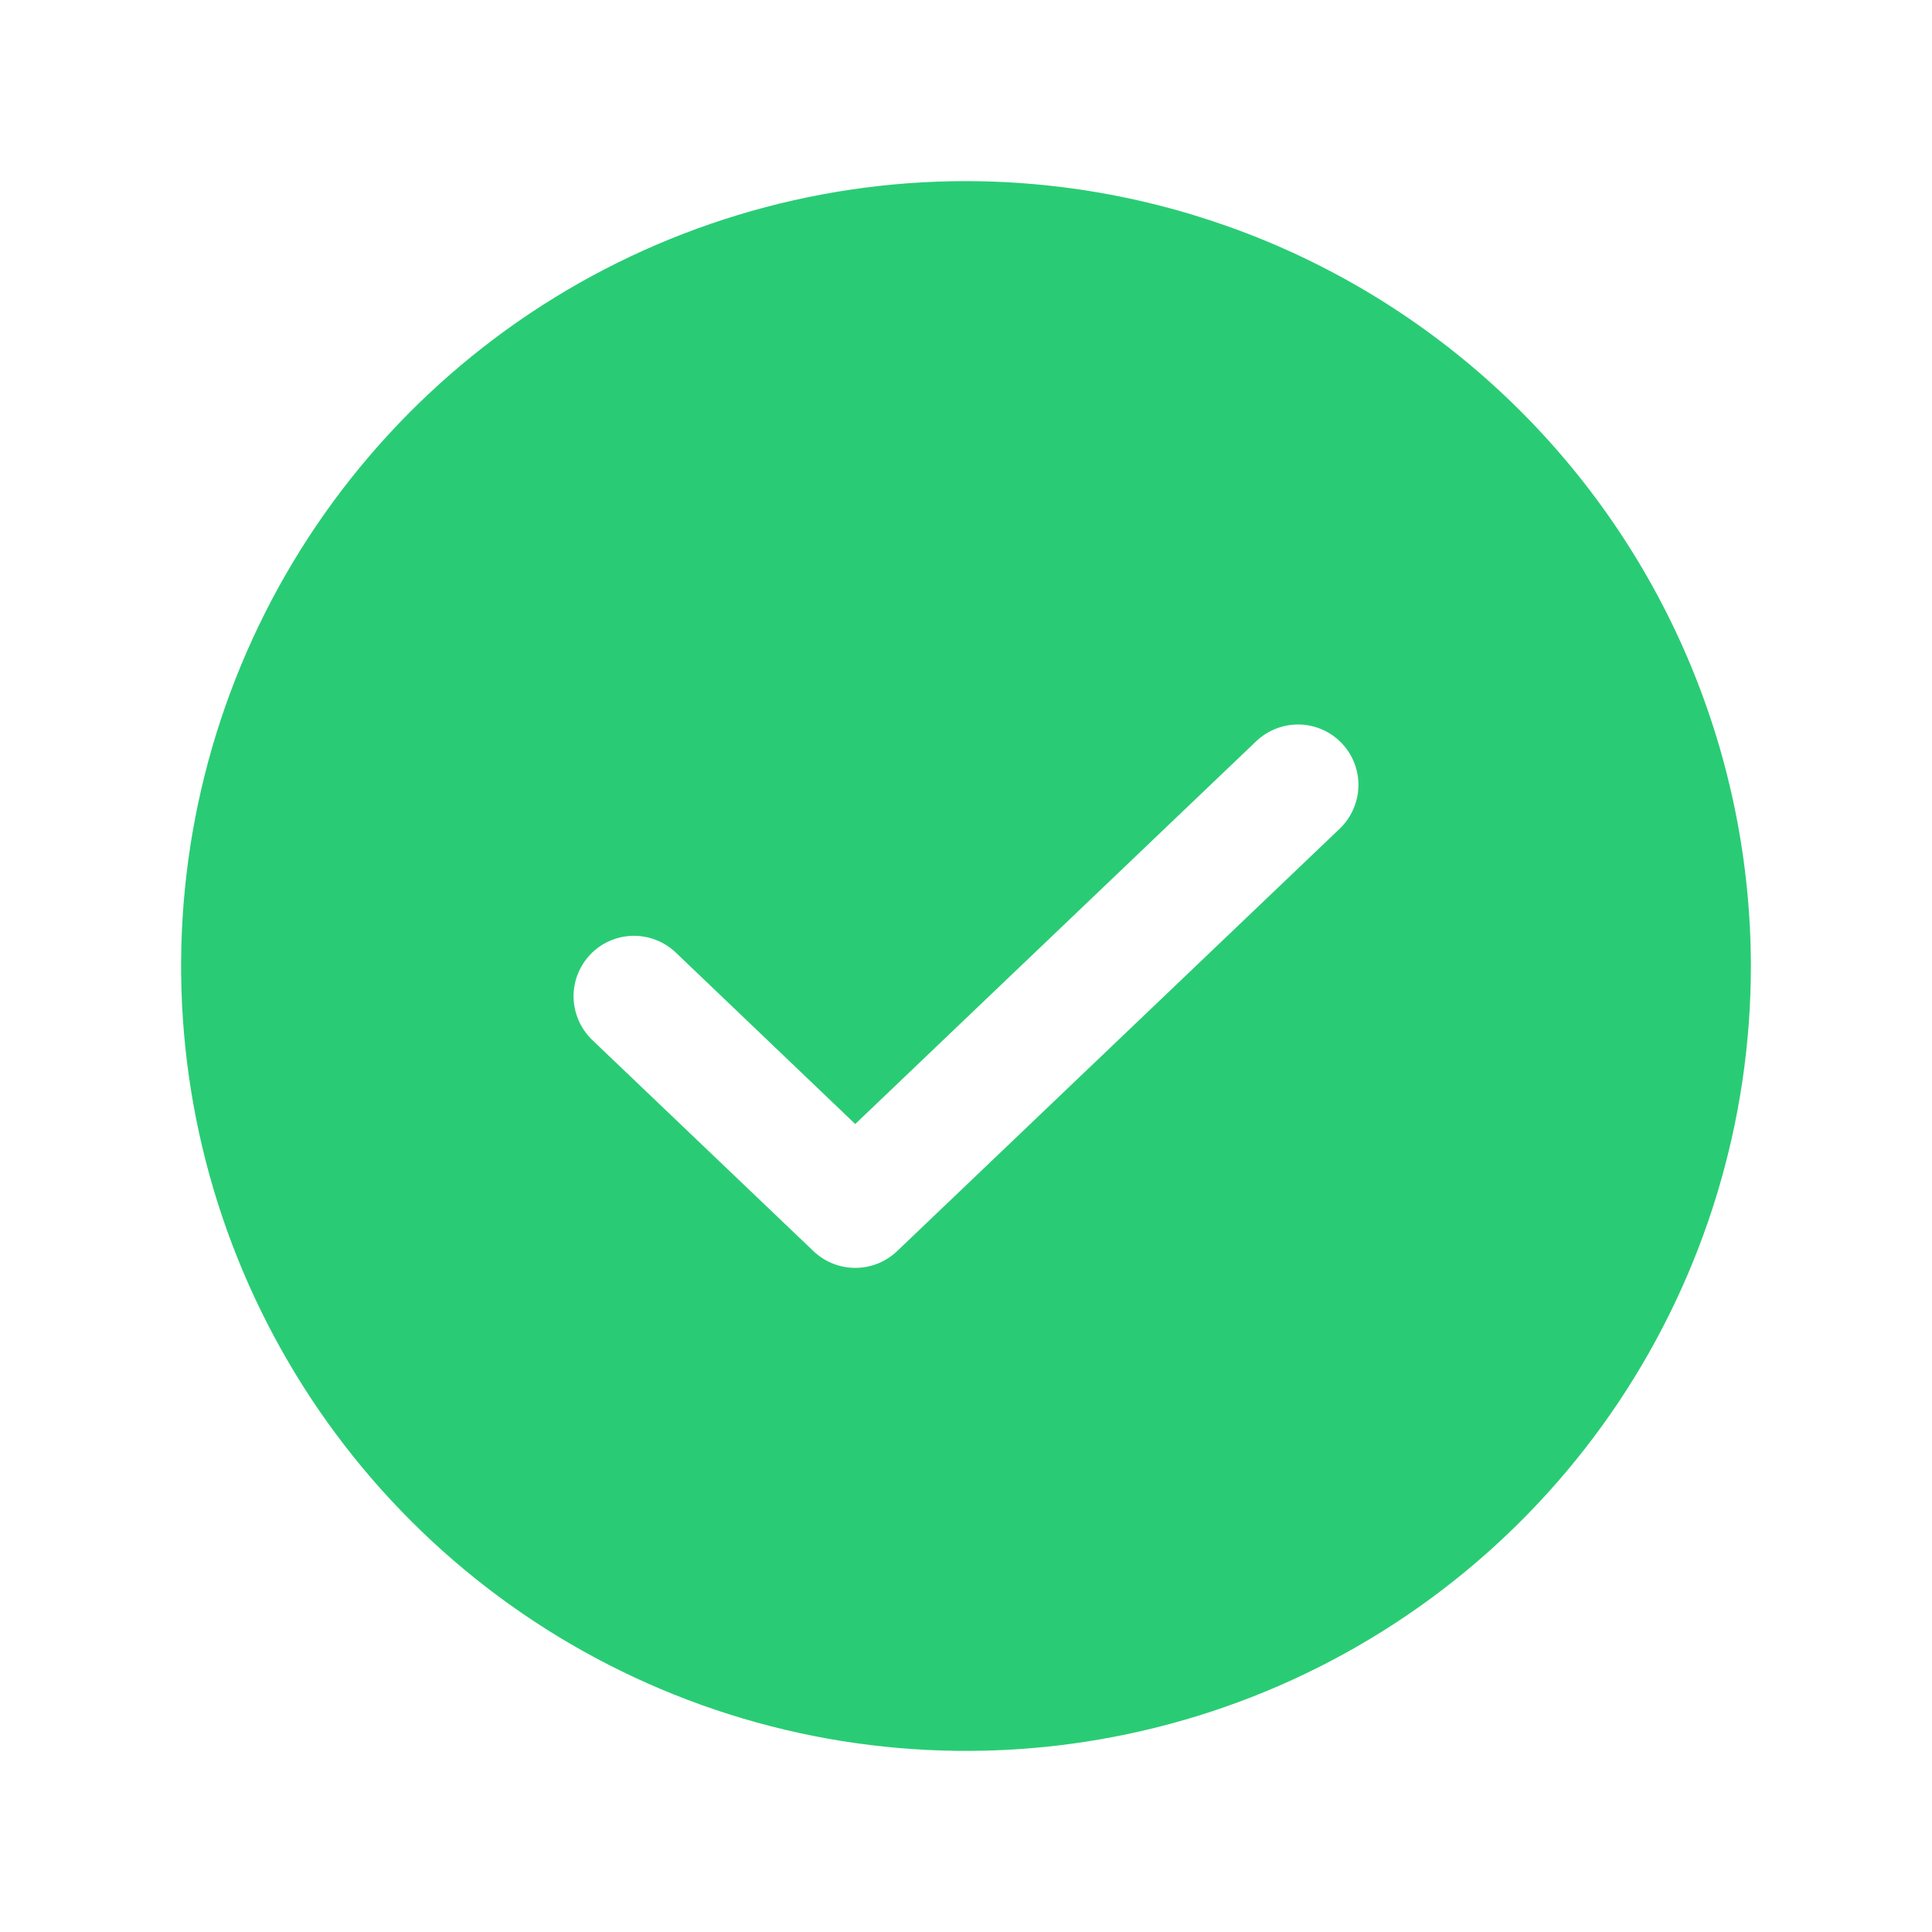
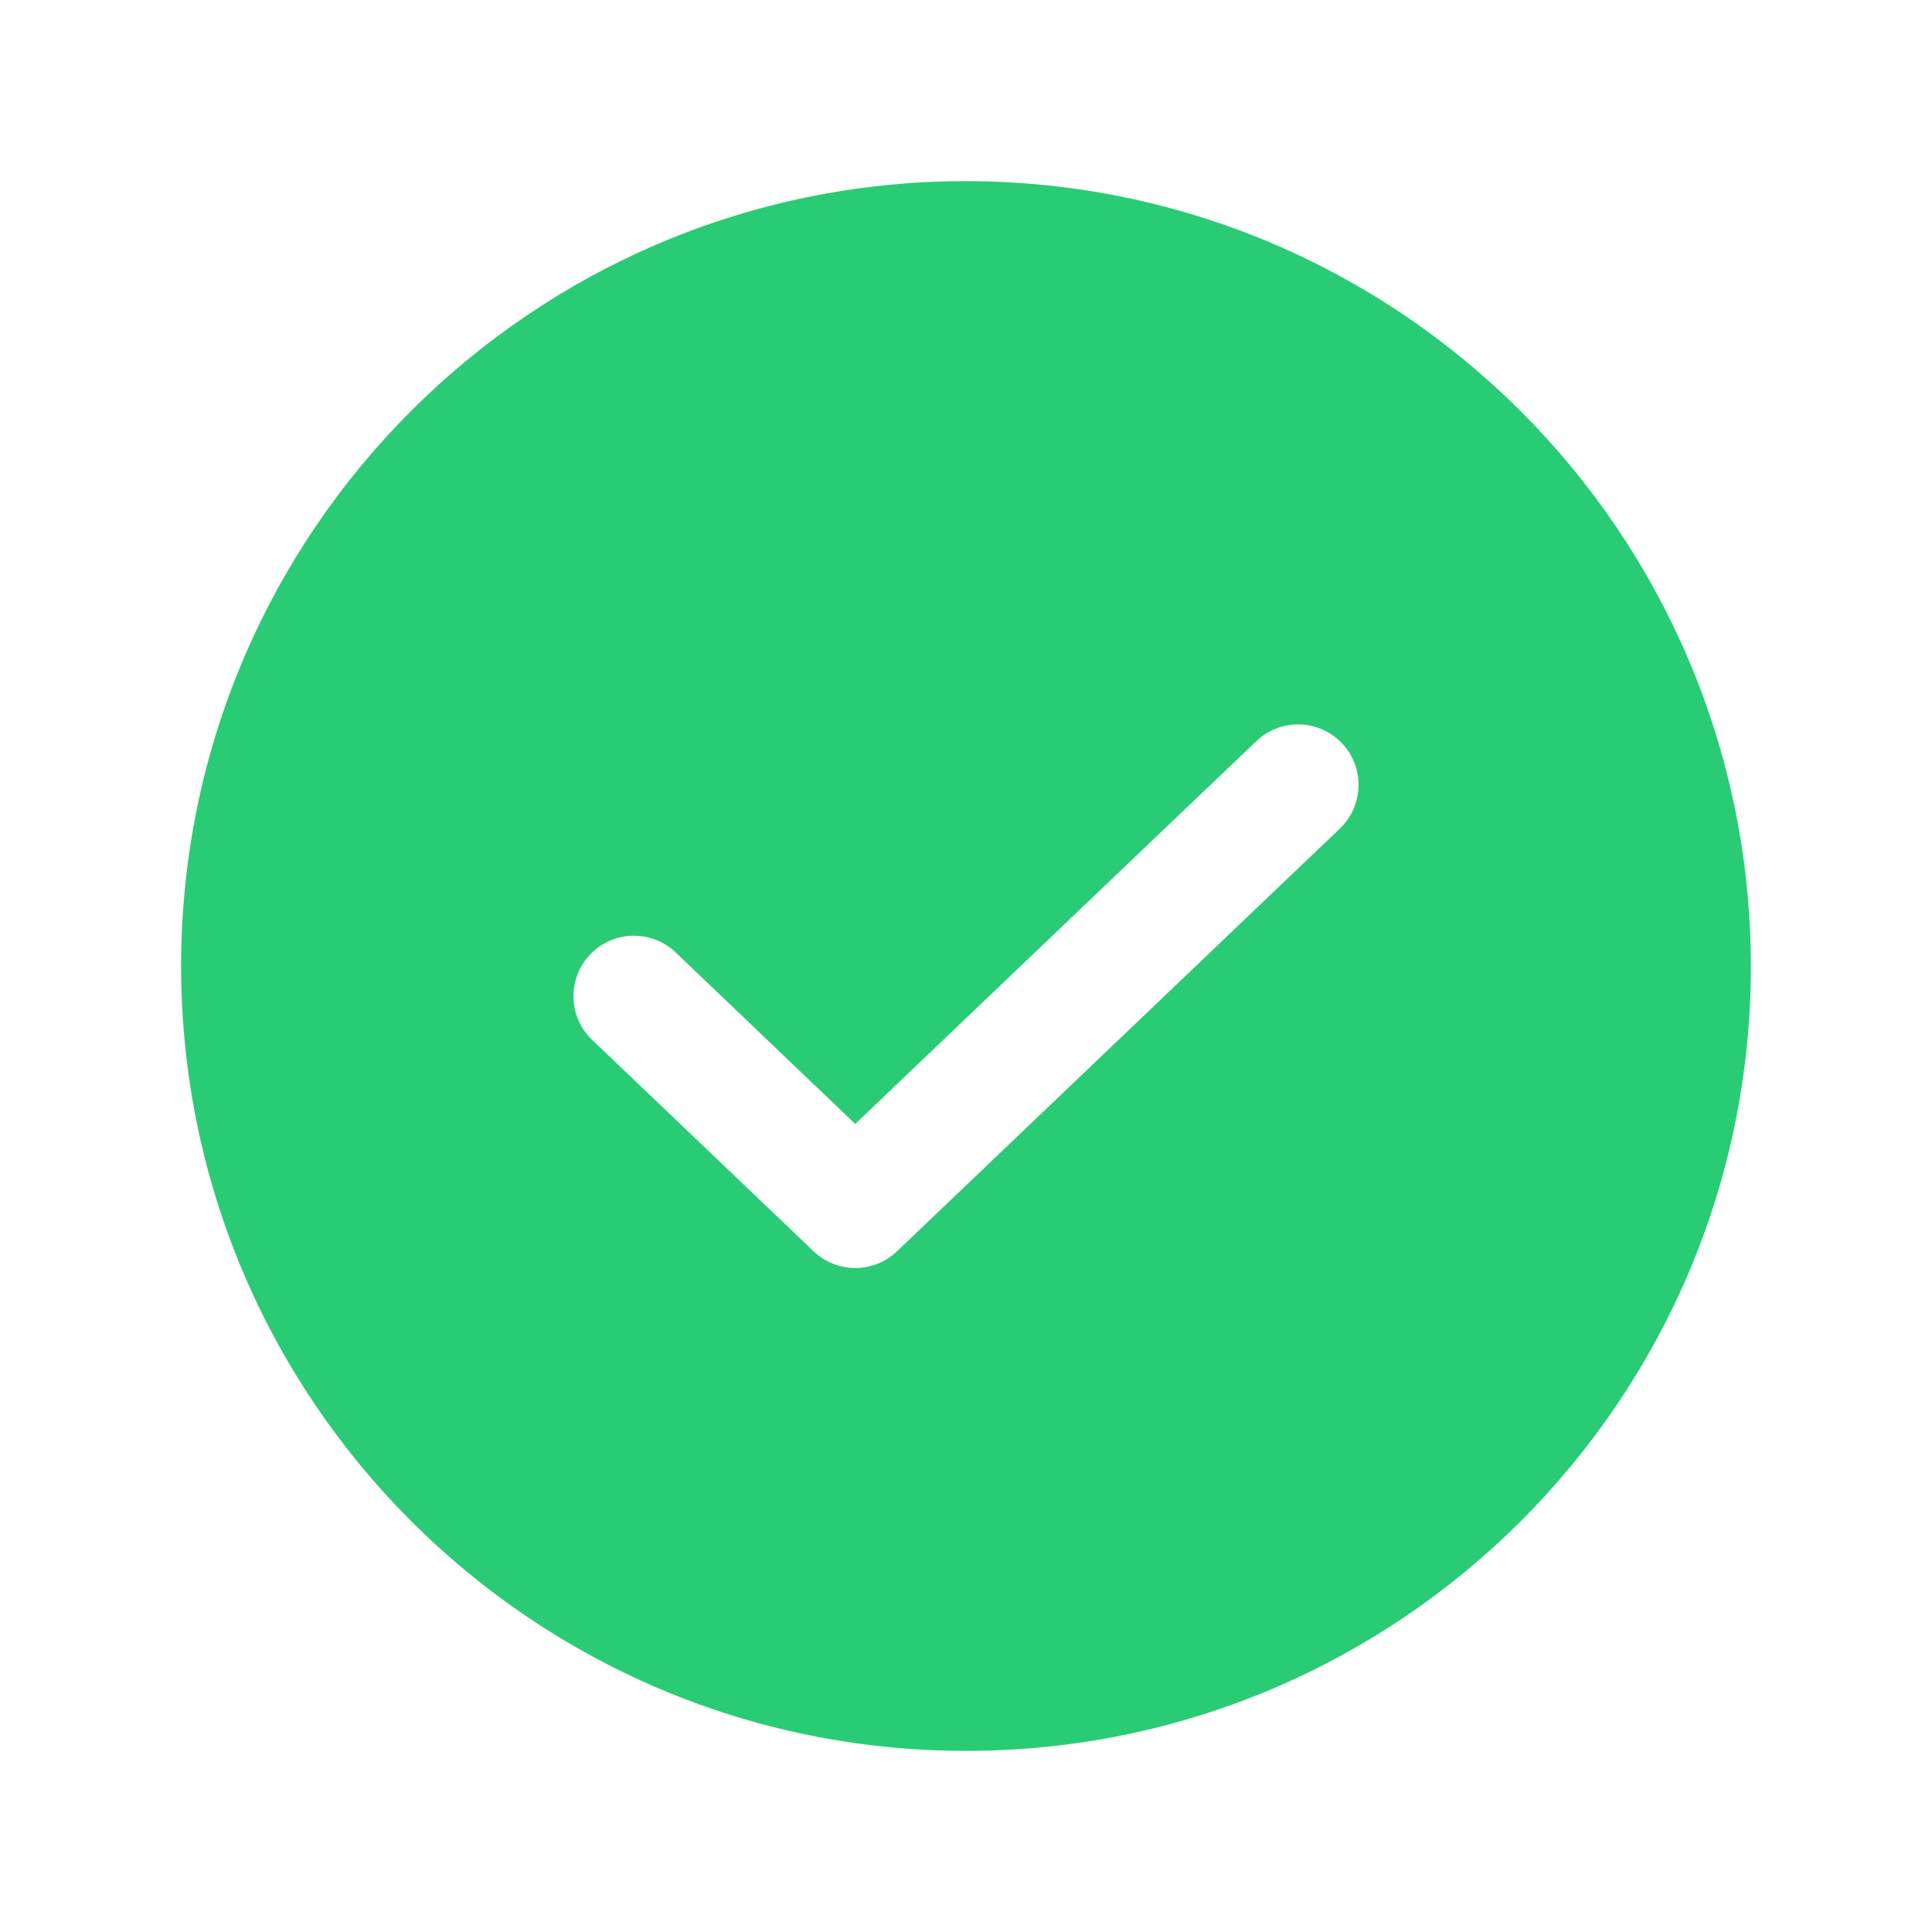
- <svg xmlns="http://www.w3.org/2000/svg" viewBox="0 0 24 24" fill="none">
-   <path d="M12 2.25C10.072 2.25 8.187 2.822 6.583 3.893C4.98 4.965 3.73 6.487 2.992 8.269C2.254 10.05 2.061 12.011 2.437 13.902C2.814 15.793 3.742 17.531 5.106 18.894C6.469 20.258 8.207 21.186 10.098 21.563C11.989 21.939 13.95 21.746 15.731 21.008C17.513 20.27 19.035 19.02 20.107 17.417C21.178 15.813 21.75 13.928 21.75 12C21.747 9.415 20.719 6.937 18.891 5.109C17.063 3.281 14.585 2.253 12 2.25V2.25ZM16.644 10.293L11.143 15.543C11.003 15.676 10.818 15.75 10.624 15.75C10.431 15.75 10.246 15.676 10.106 15.543L7.356 12.918C7.213 12.78 7.13 12.591 7.125 12.392C7.121 12.193 7.196 12.001 7.333 11.857C7.47 11.713 7.659 11.63 7.858 11.625C8.057 11.621 8.25 11.695 8.394 11.832L10.624 13.963L15.606 9.207C15.75 9.07 15.943 8.996 16.142 9C16.341 9.005 16.53 9.088 16.667 9.232C16.805 9.376 16.879 9.568 16.875 9.767C16.87 9.966 16.787 10.155 16.644 10.293V10.293Z" fill="#29CC74" />
+ <svg xmlns="http://www.w3.org/2000/svg" fill="none" viewBox="0 0 24 24">
+   <path fill="#29CC74" d="M12 2.25A9.75 9.75 0 1 0 21.75 12 9.76 9.76 0 0 0 12 2.25m4.644 8.043-5.5 5.25a.75.75 0 0 1-1.038 0l-2.75-2.625a.75.75 0 0 1 1.038-1.086l2.23 2.13 4.982-4.755a.75.75 0 0 1 1.038 1.086" />
</svg>
